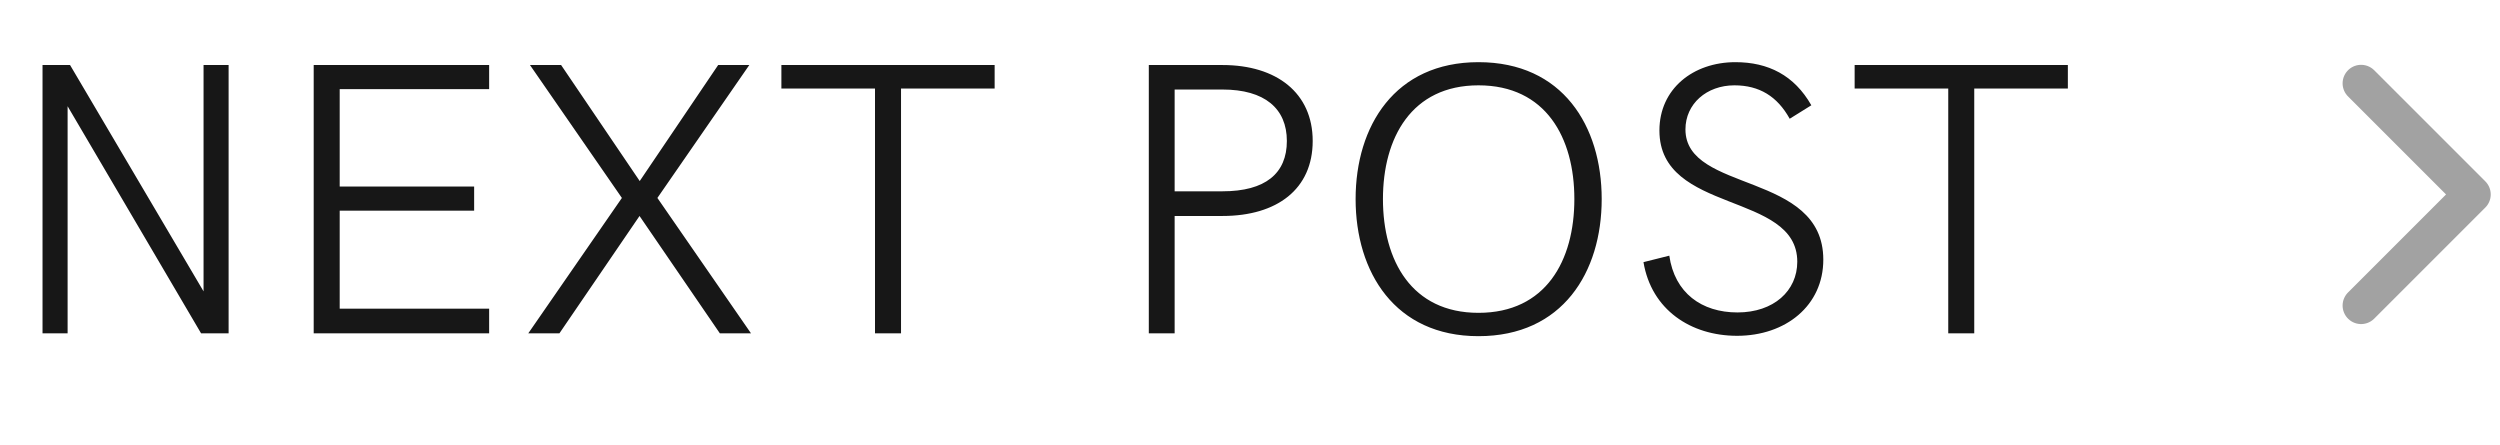
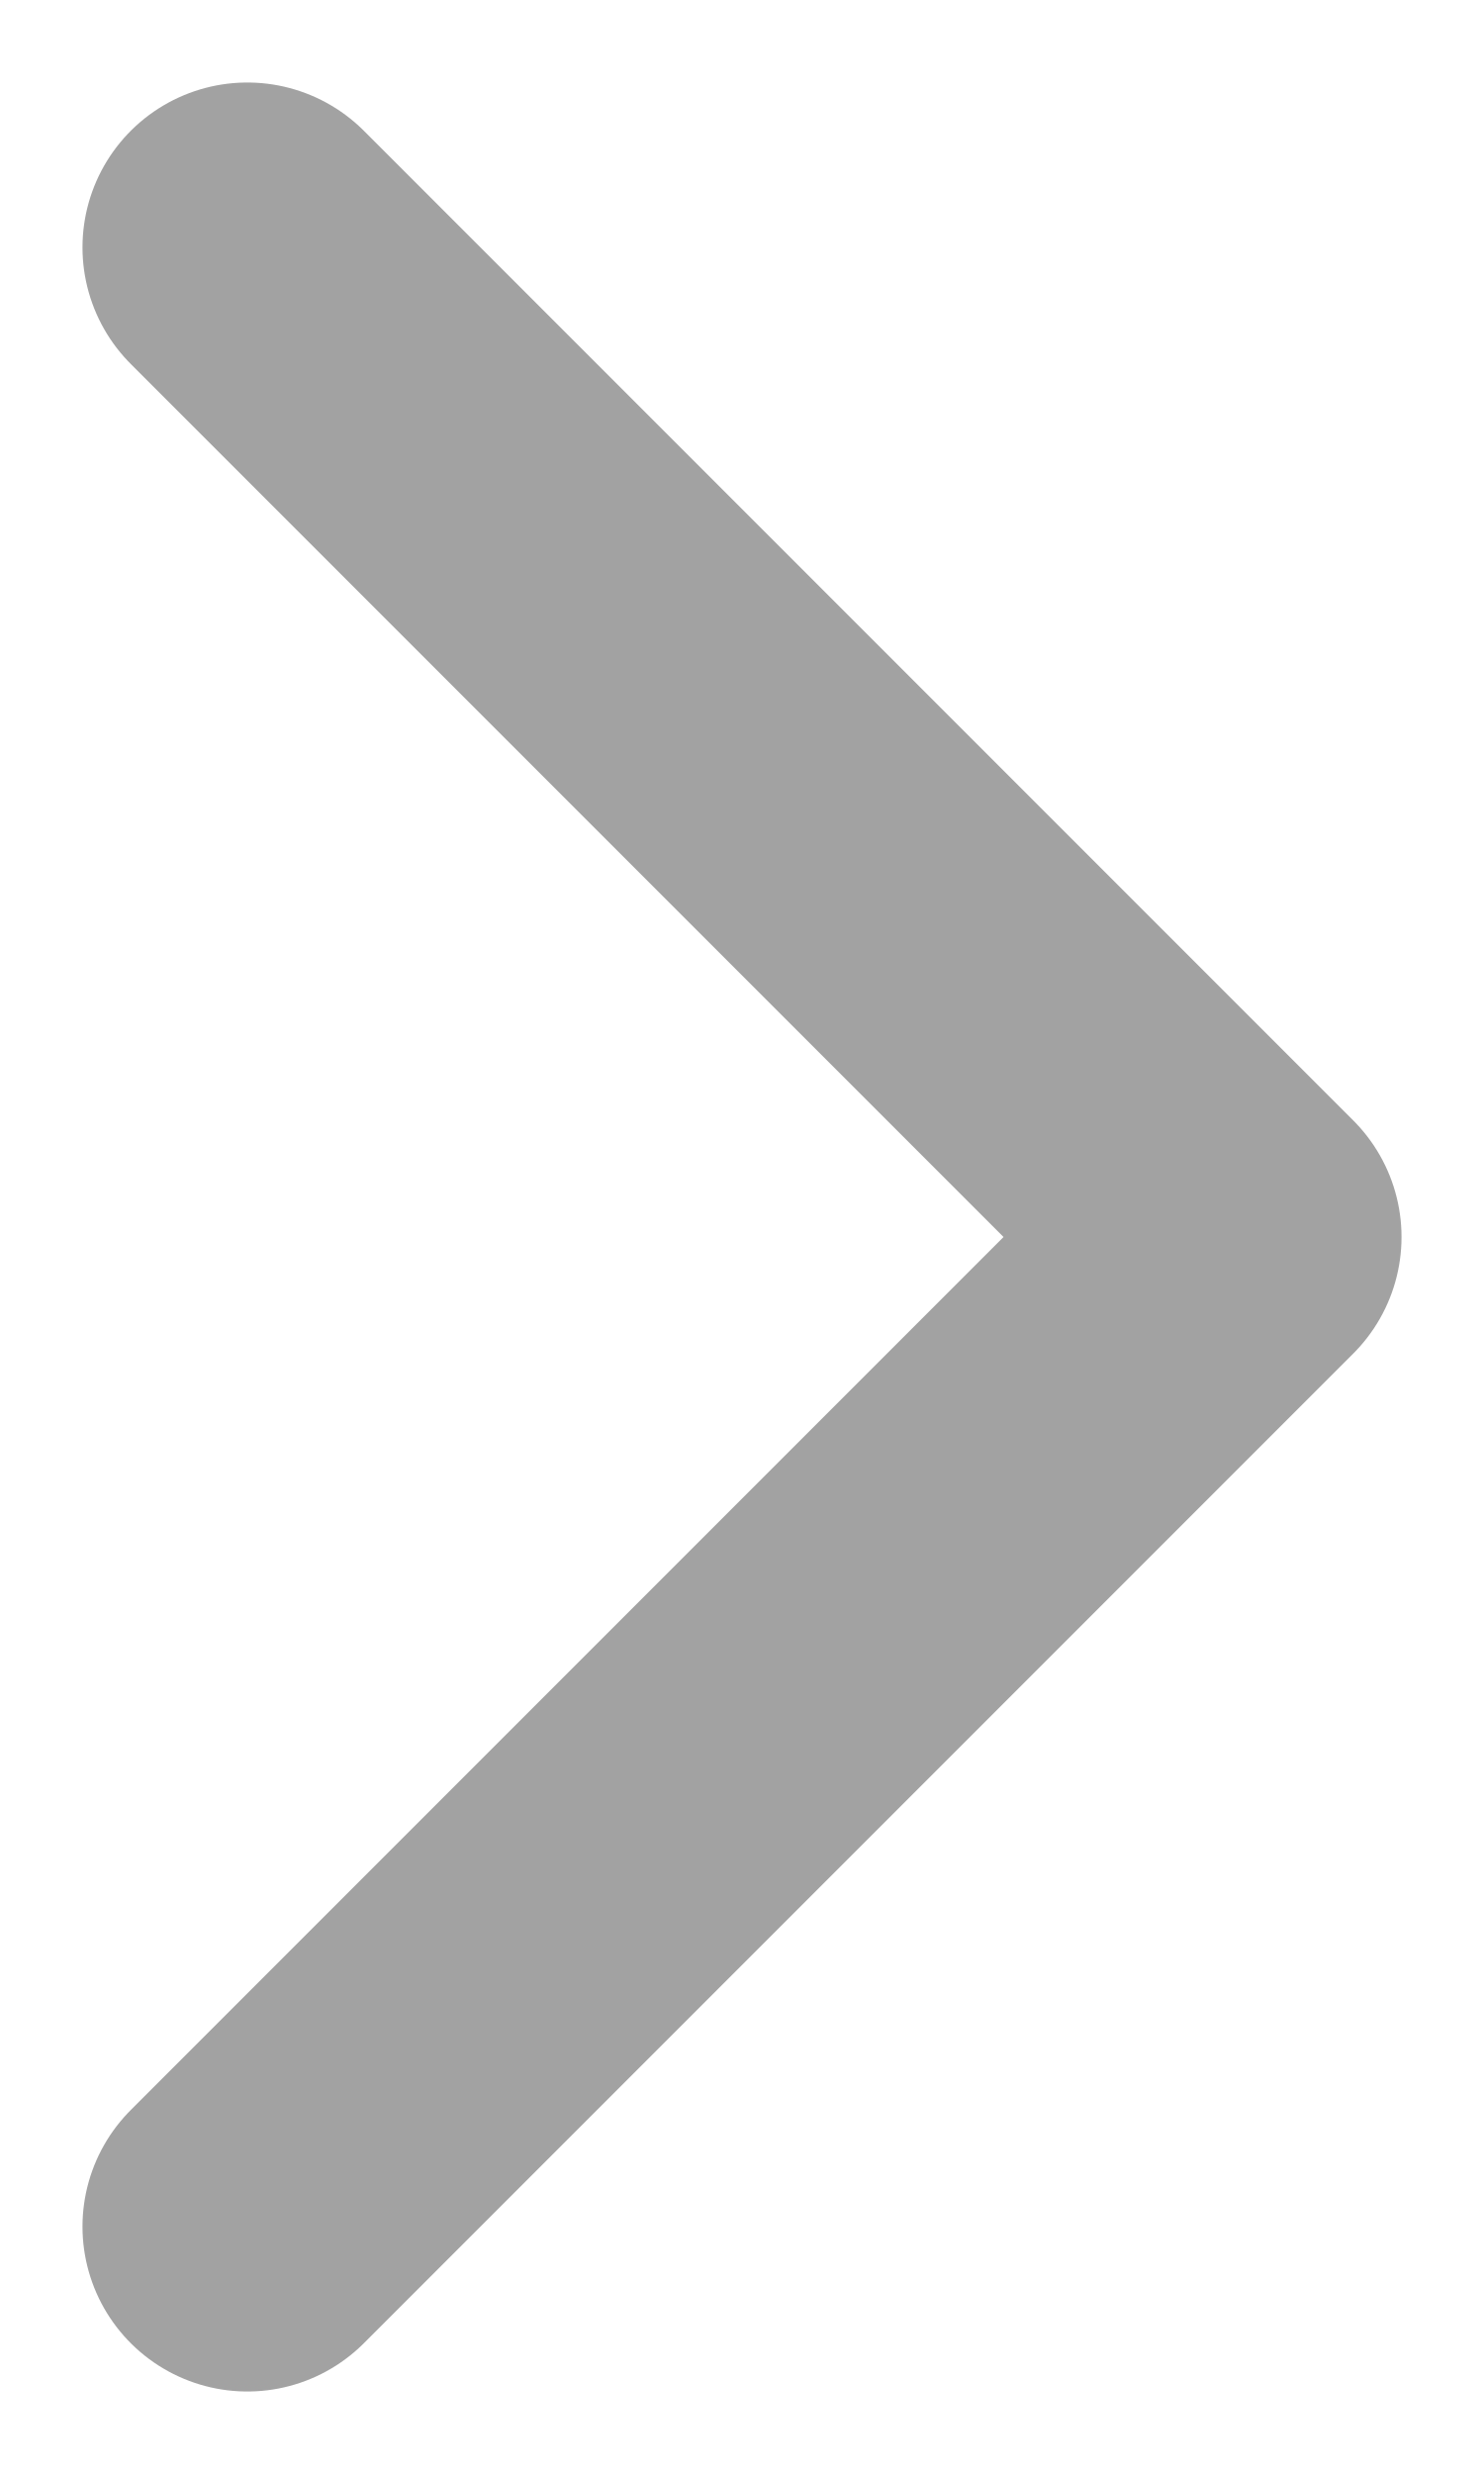
- <svg xmlns="http://www.w3.org/2000/svg" width="90" height="16" viewBox="0 0 90 16" fill="none">
-   <path d="M7.328 2.341V10.489L2.522 2.341H1.531V12H2.434V3.824L7.239 12H8.23V2.341H7.328ZM11.293 12H17.609V11.111H12.229V7.584H17.069V6.716H12.229V3.209H17.609V2.341H11.293V12ZM19.018 12H20.139L23.023 7.775L25.915 12H27.036L23.666 7.126L26.975 2.341H25.854L23.03 6.518L20.2 2.341H19.079L22.388 7.126L19.018 12ZM31.5 12H32.437V3.188H35.807V2.341H28.13V3.188H31.5V12ZM41.357 12H42.287V7.775H44.01C45.978 7.775 47.257 6.805 47.257 5.075C47.257 3.346 45.958 2.341 44.01 2.341H41.357V12ZM42.287 6.887V3.223H44.01C45.527 3.223 46.327 3.906 46.327 5.075C46.327 6.244 45.555 6.887 44.01 6.887H42.287ZM53.225 12.102C56.253 12.102 57.661 9.799 57.661 7.167C57.661 4.535 56.253 2.238 53.225 2.238C50.217 2.238 48.802 4.535 48.802 7.167C48.802 9.799 50.217 12.102 53.225 12.102ZM53.225 11.262C50.818 11.262 49.786 9.382 49.786 7.167C49.786 4.959 50.818 3.072 53.225 3.072C55.651 3.072 56.677 4.959 56.677 7.167C56.677 9.382 55.651 11.262 53.225 11.262ZM62.535 12.089C64.285 12.089 65.639 11.002 65.639 9.348C65.639 6.162 60.676 6.955 60.676 4.658C60.676 3.742 61.435 3.072 62.44 3.072C63.335 3.072 63.984 3.469 64.429 4.275L65.208 3.79C64.593 2.71 63.656 2.238 62.474 2.238C60.956 2.238 59.739 3.195 59.739 4.699C59.739 7.714 64.702 6.887 64.702 9.423C64.702 10.469 63.855 11.248 62.549 11.248C61.257 11.248 60.286 10.544 60.095 9.204L59.165 9.437C59.452 11.152 60.867 12.089 62.535 12.089ZM70.137 12H71.073V3.188H74.443V2.341H66.767V3.188H70.137V12Z" fill="#171717" />
-   <path opacity="0.4" d="M85 3L89 7L85 11" stroke="#171717" stroke-width="1.333" stroke-linecap="round" stroke-linejoin="round" />
+ <svg xmlns="http://www.w3.org/2000/svg" width="6" height="10" viewBox="0 0 6 10" fill="none">
+   <path opacity="0.4" d="M1 1L5 5L1 9" stroke="#171717" stroke-width="1.333" stroke-linecap="round" stroke-linejoin="round" />
</svg>
